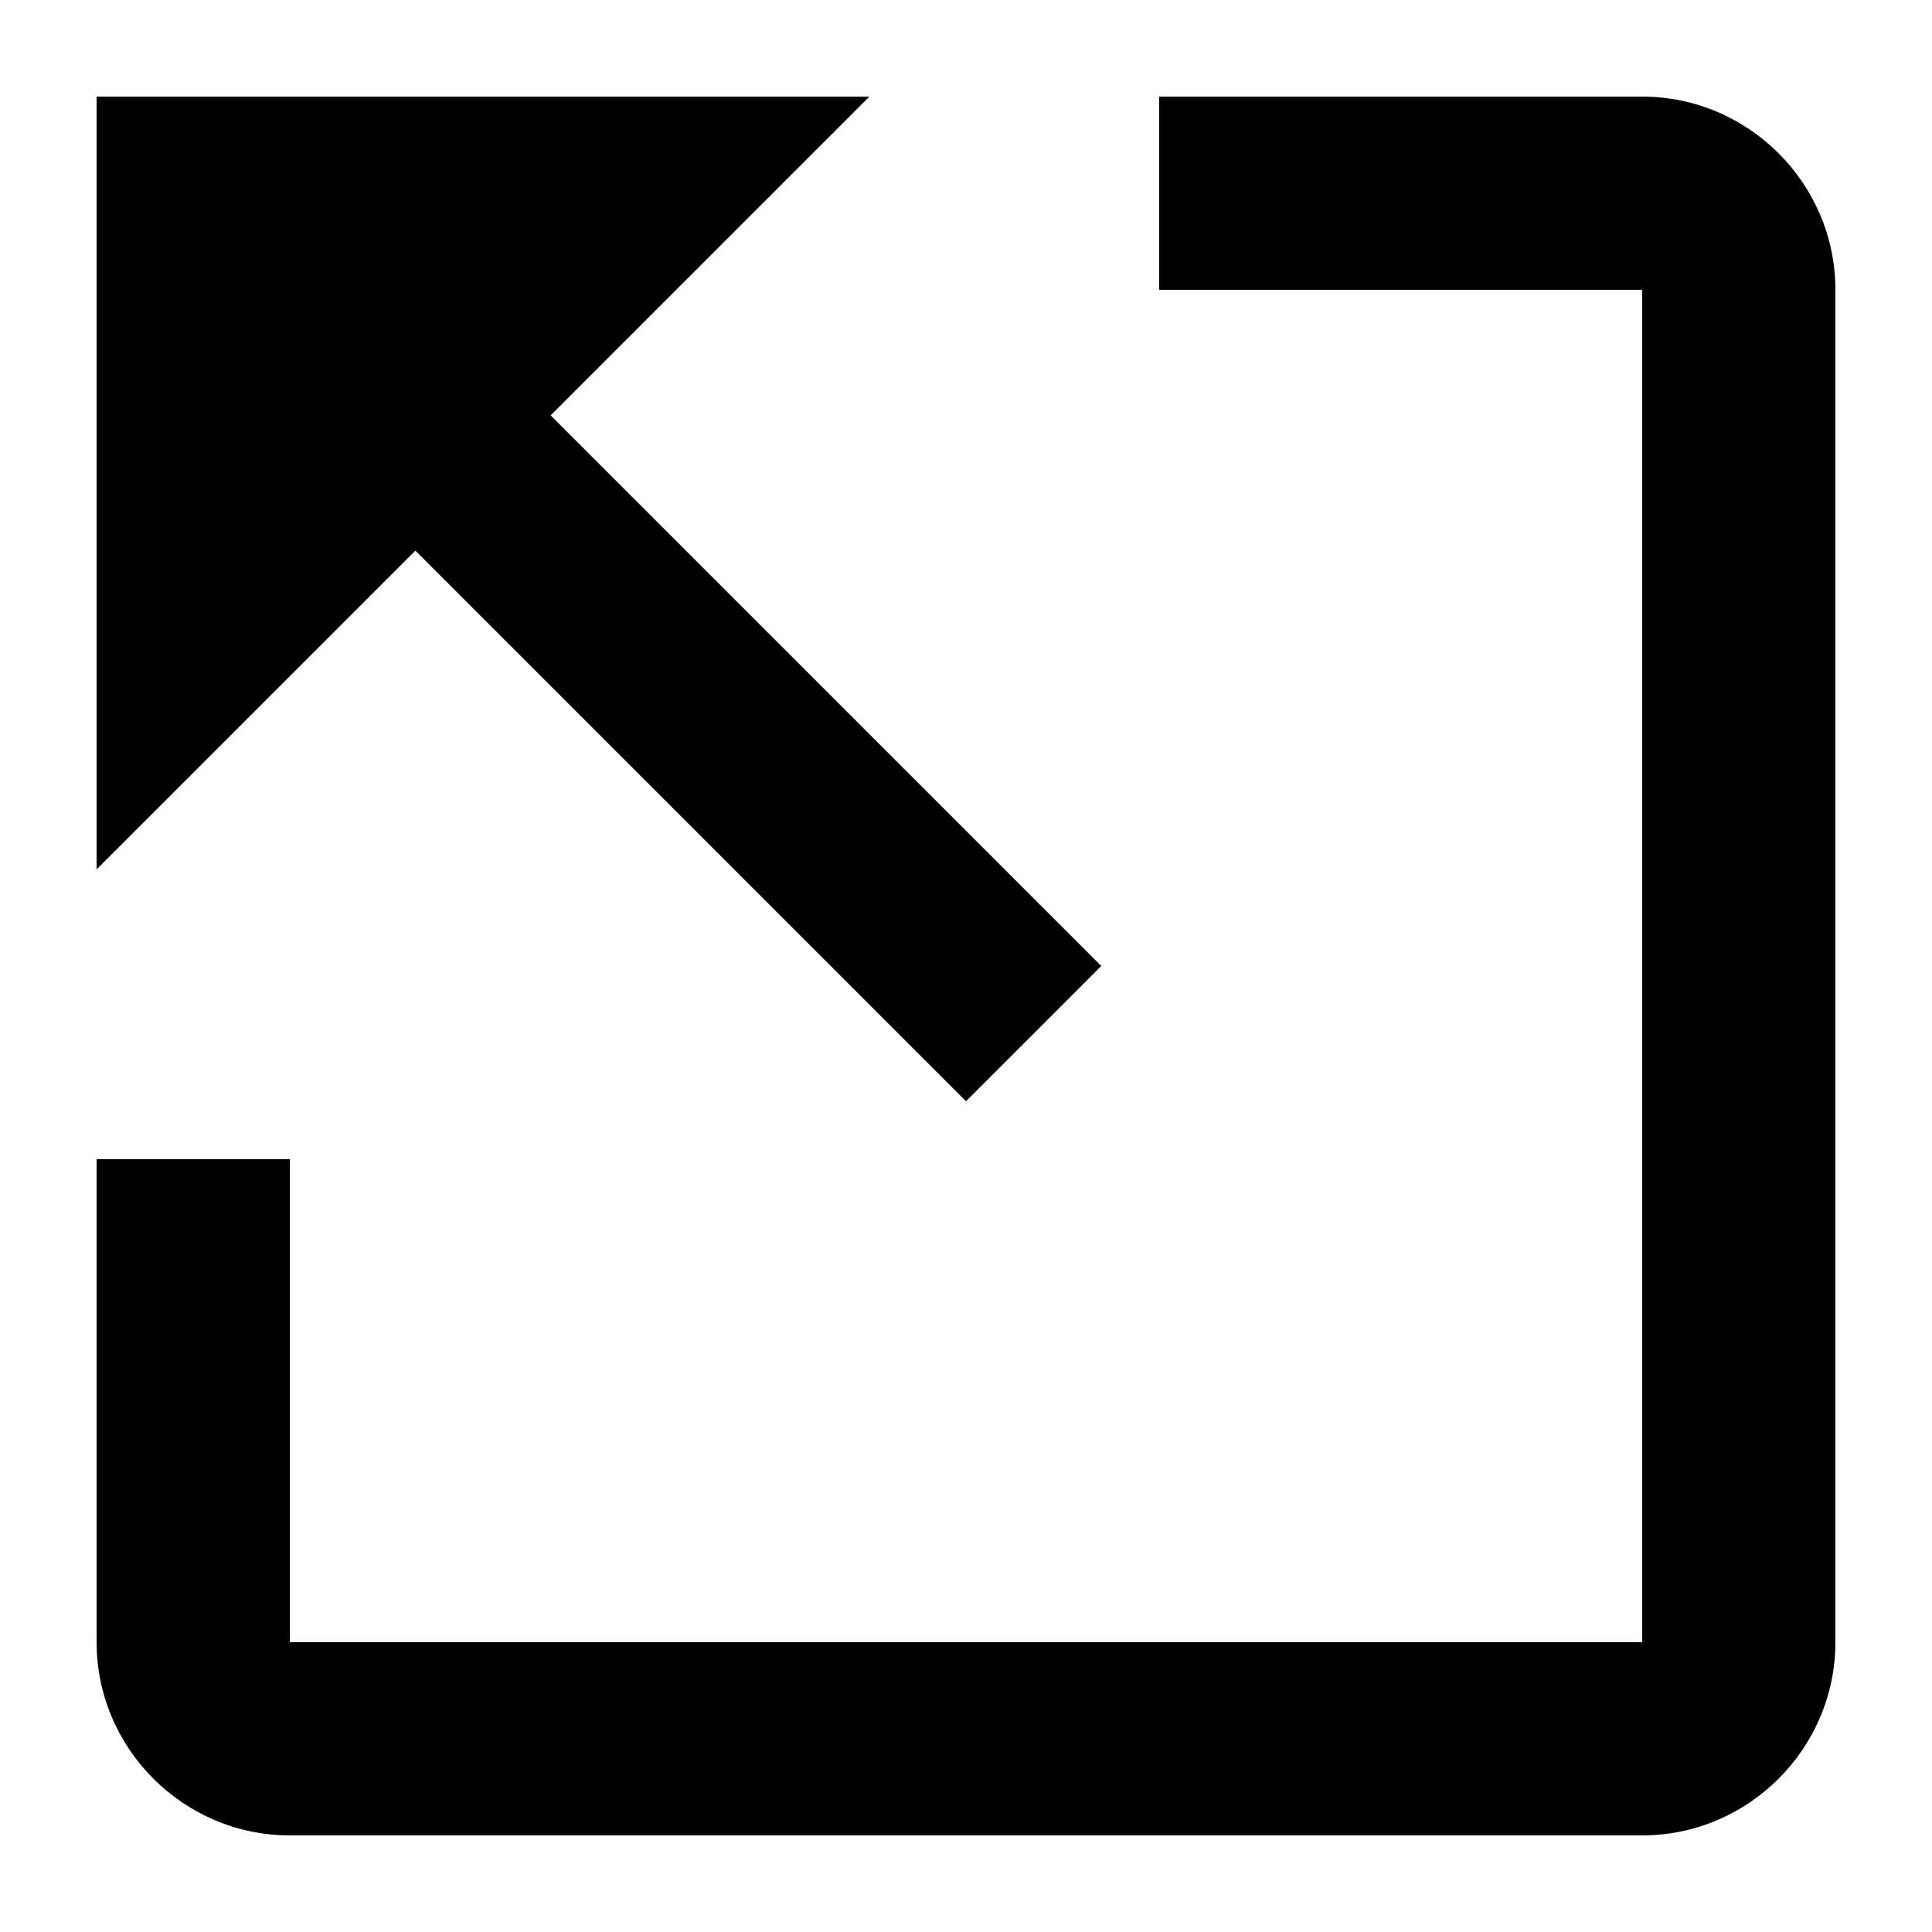
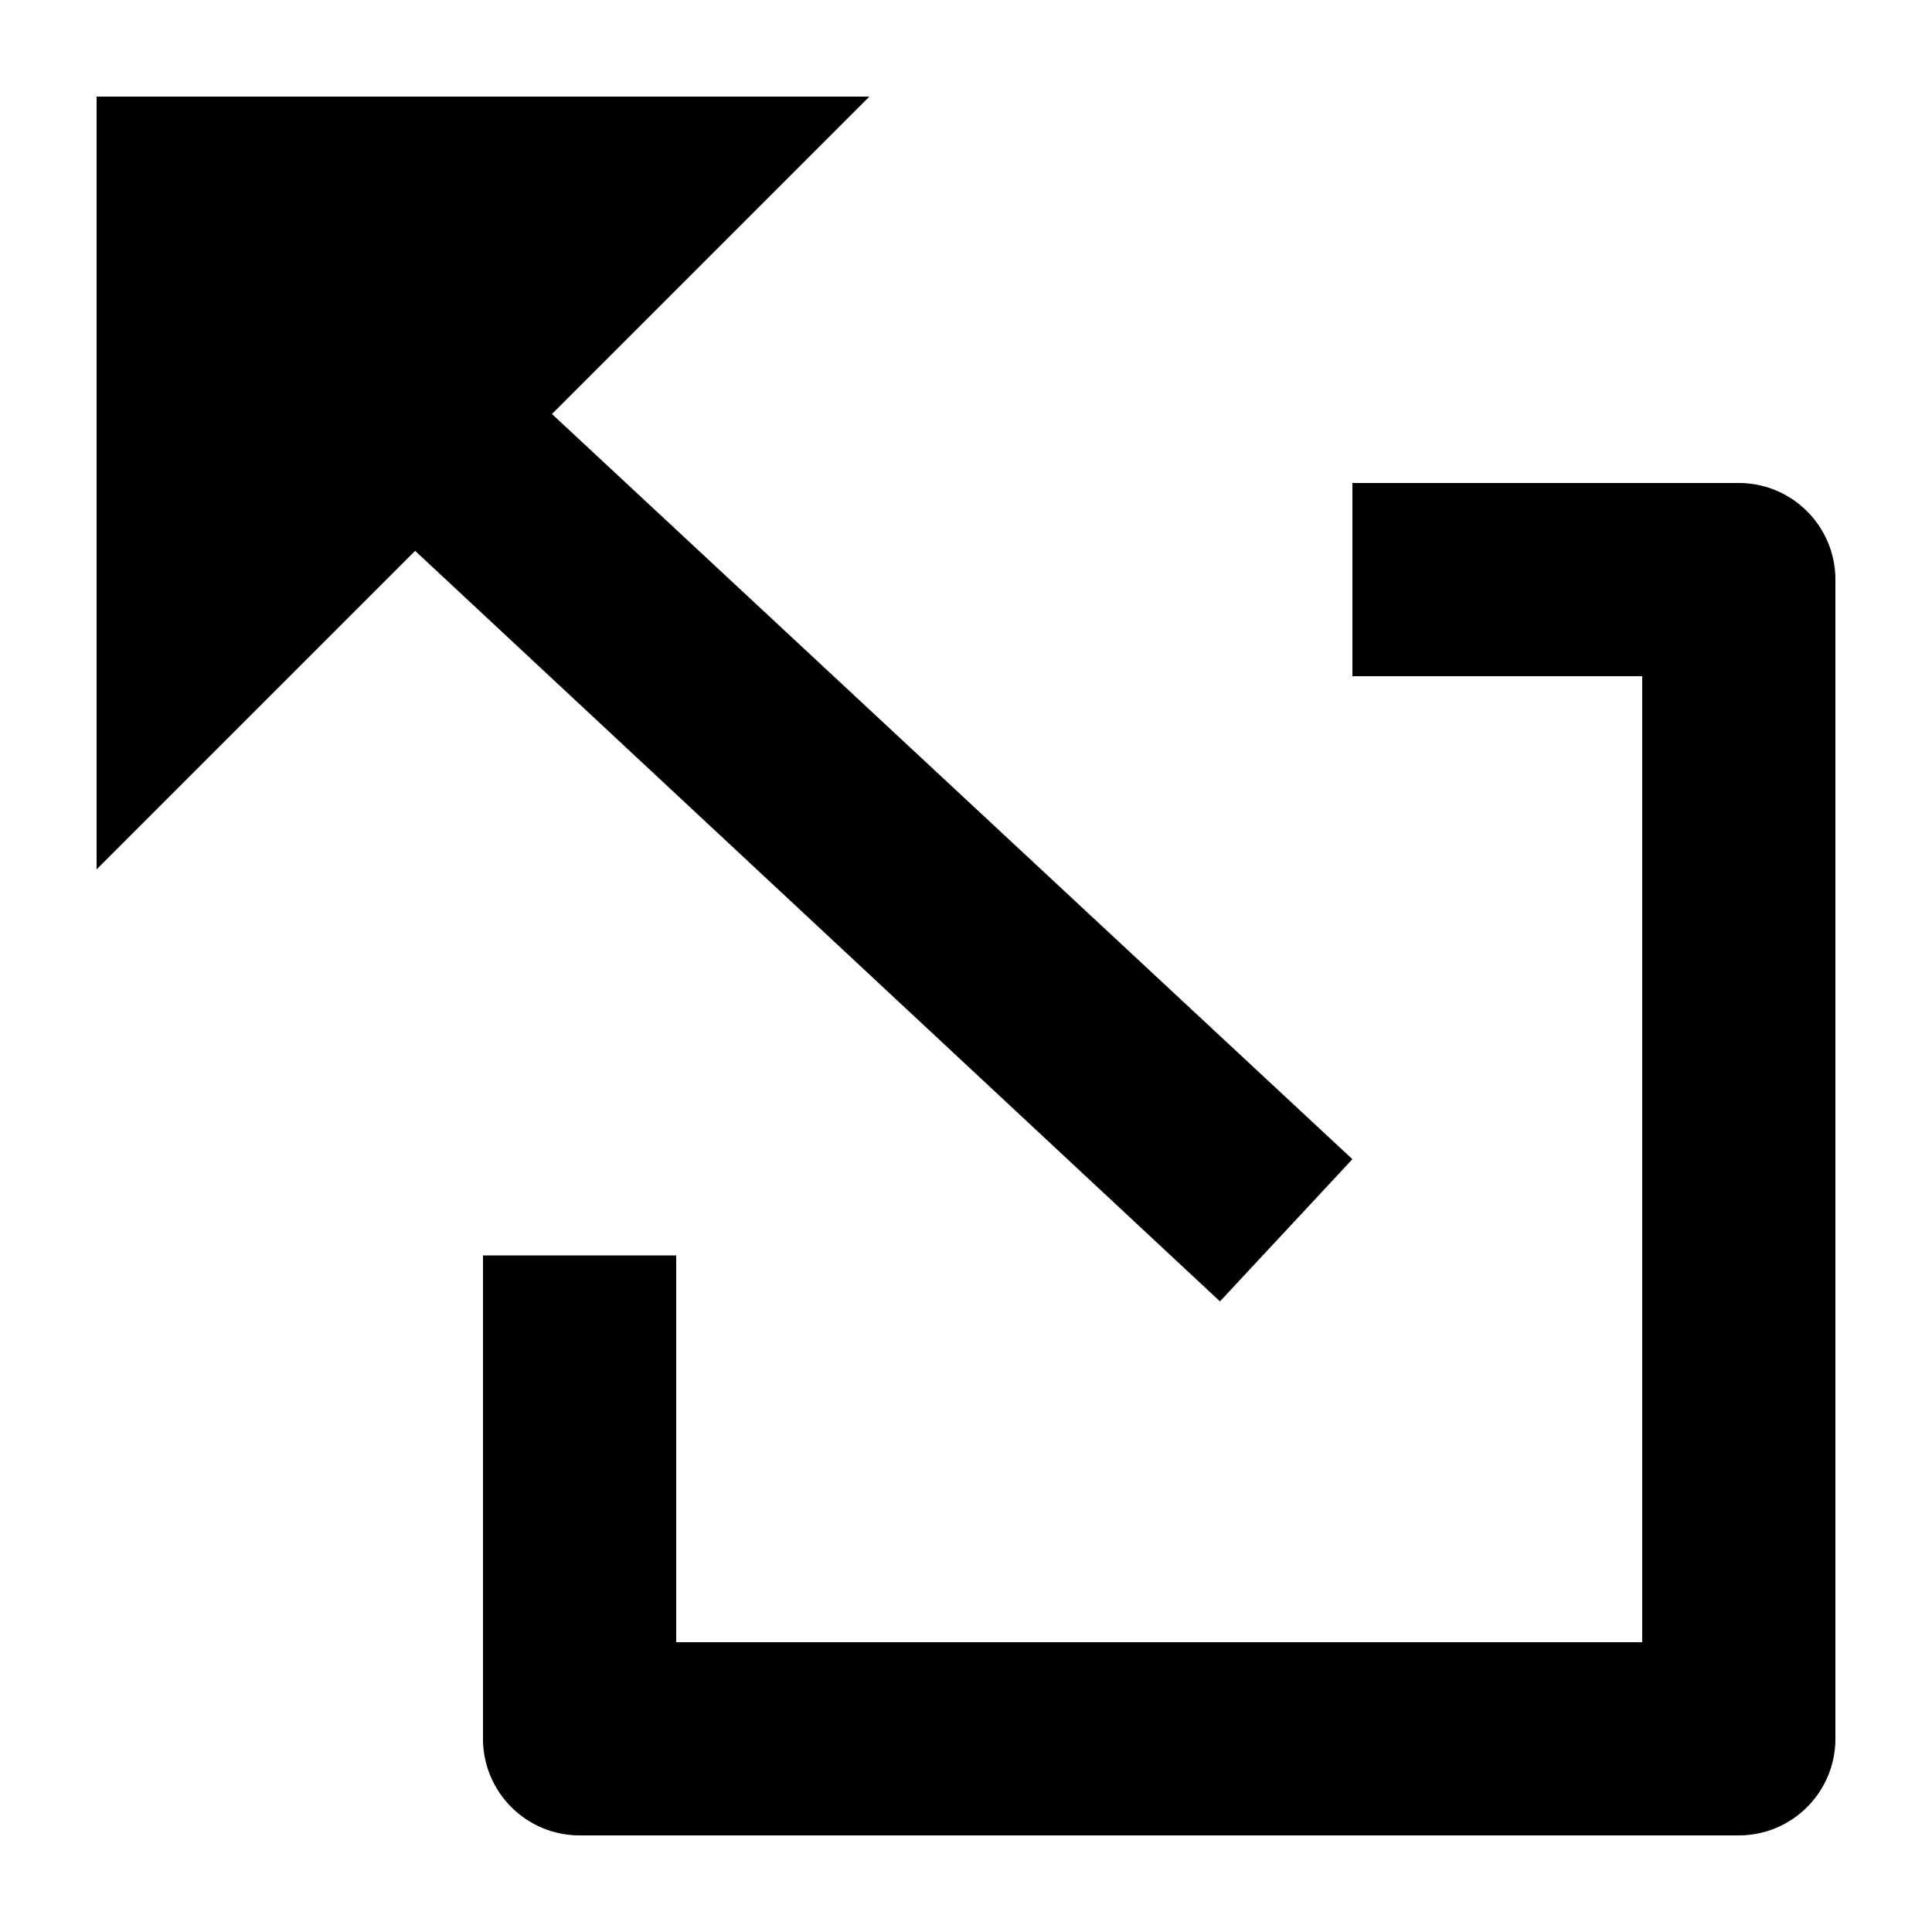
<svg xmlns="http://www.w3.org/2000/svg" width="20" height="20" viewBox="0 0 20 20">
-   <path d="M3 12H1v5c0 1.1.9 2 2 2h14c1.1 0 2-.9 2-2V3c0-1.1-.9-2-2-2h-5v2h5v14H3z" />
-   <path d="m1 9 3.3-3.3 5.7 5.7 1.4-1.4-5.7-5.7L9 1H1z" />
+   <path d="M1 1h8L5.714 4.286 14 12l-1.371 1.472-8.332-7.77-.007.008L1 9zm17 4h-4v2h3v10H7v-4.004H5V18a1 1 0 0 0 1 1h12a1 1 0 0 0 1-1V6a1 1 0 0 0-1-1" />
</svg>
